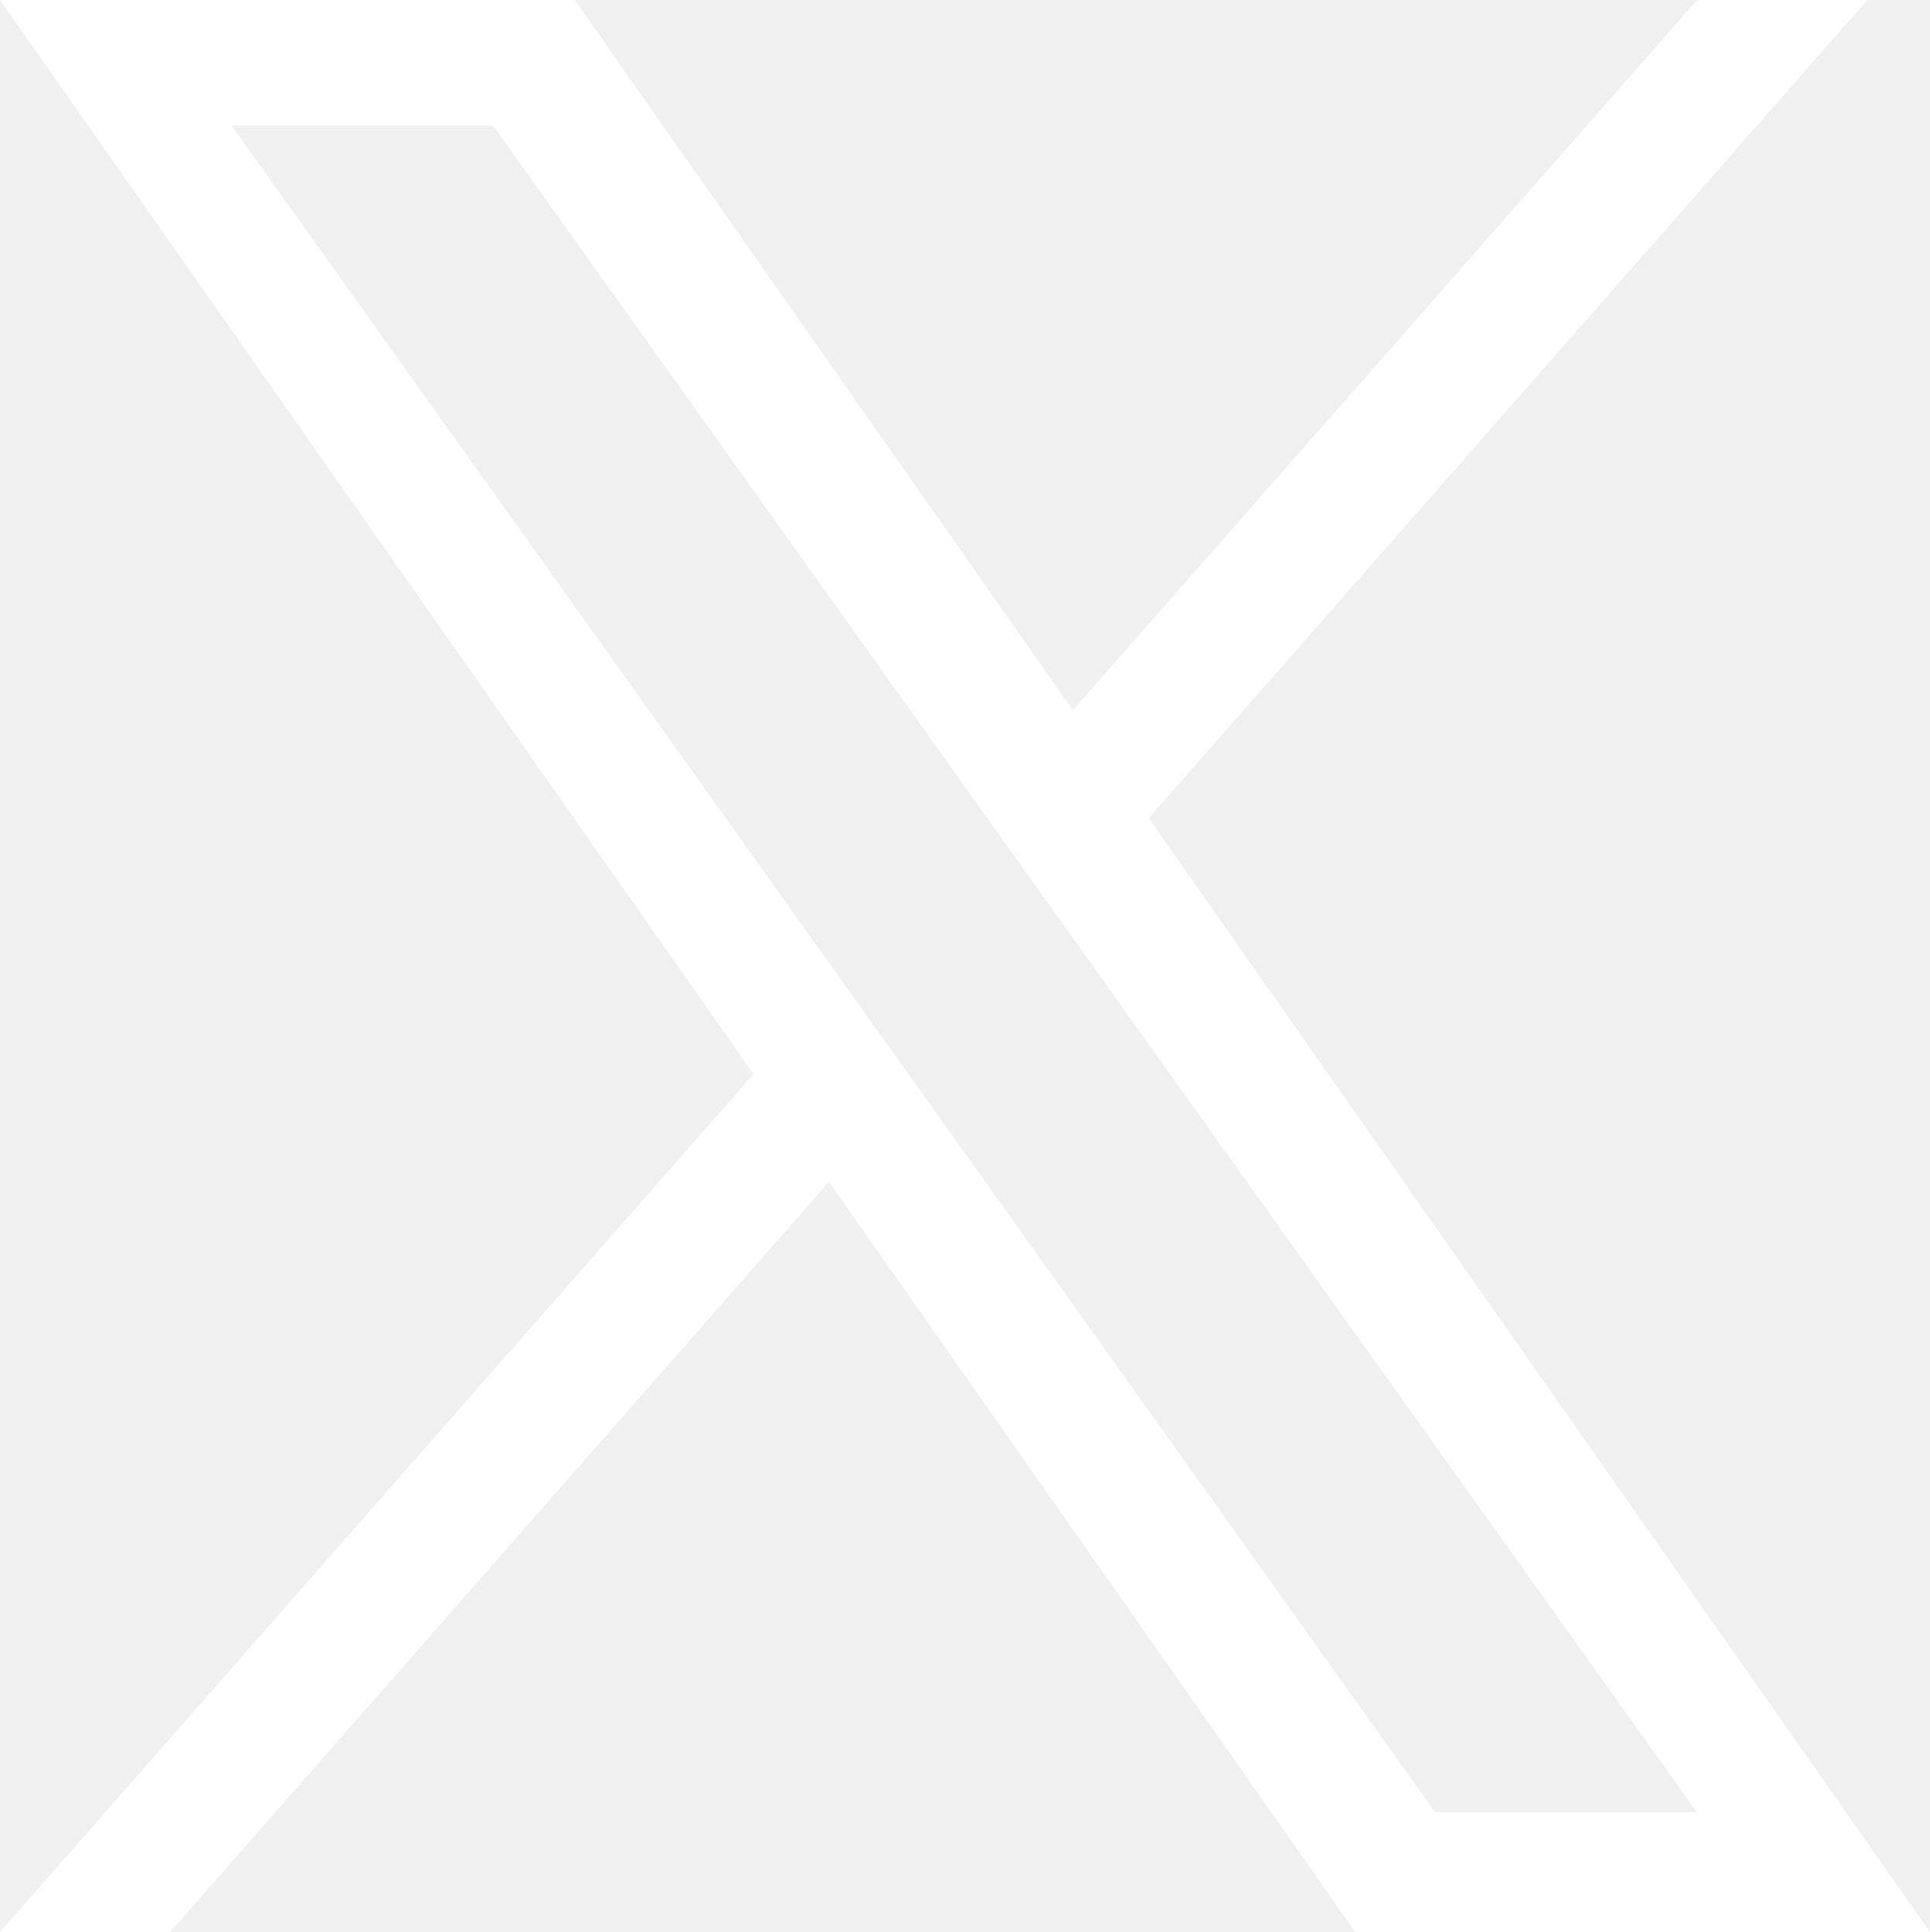
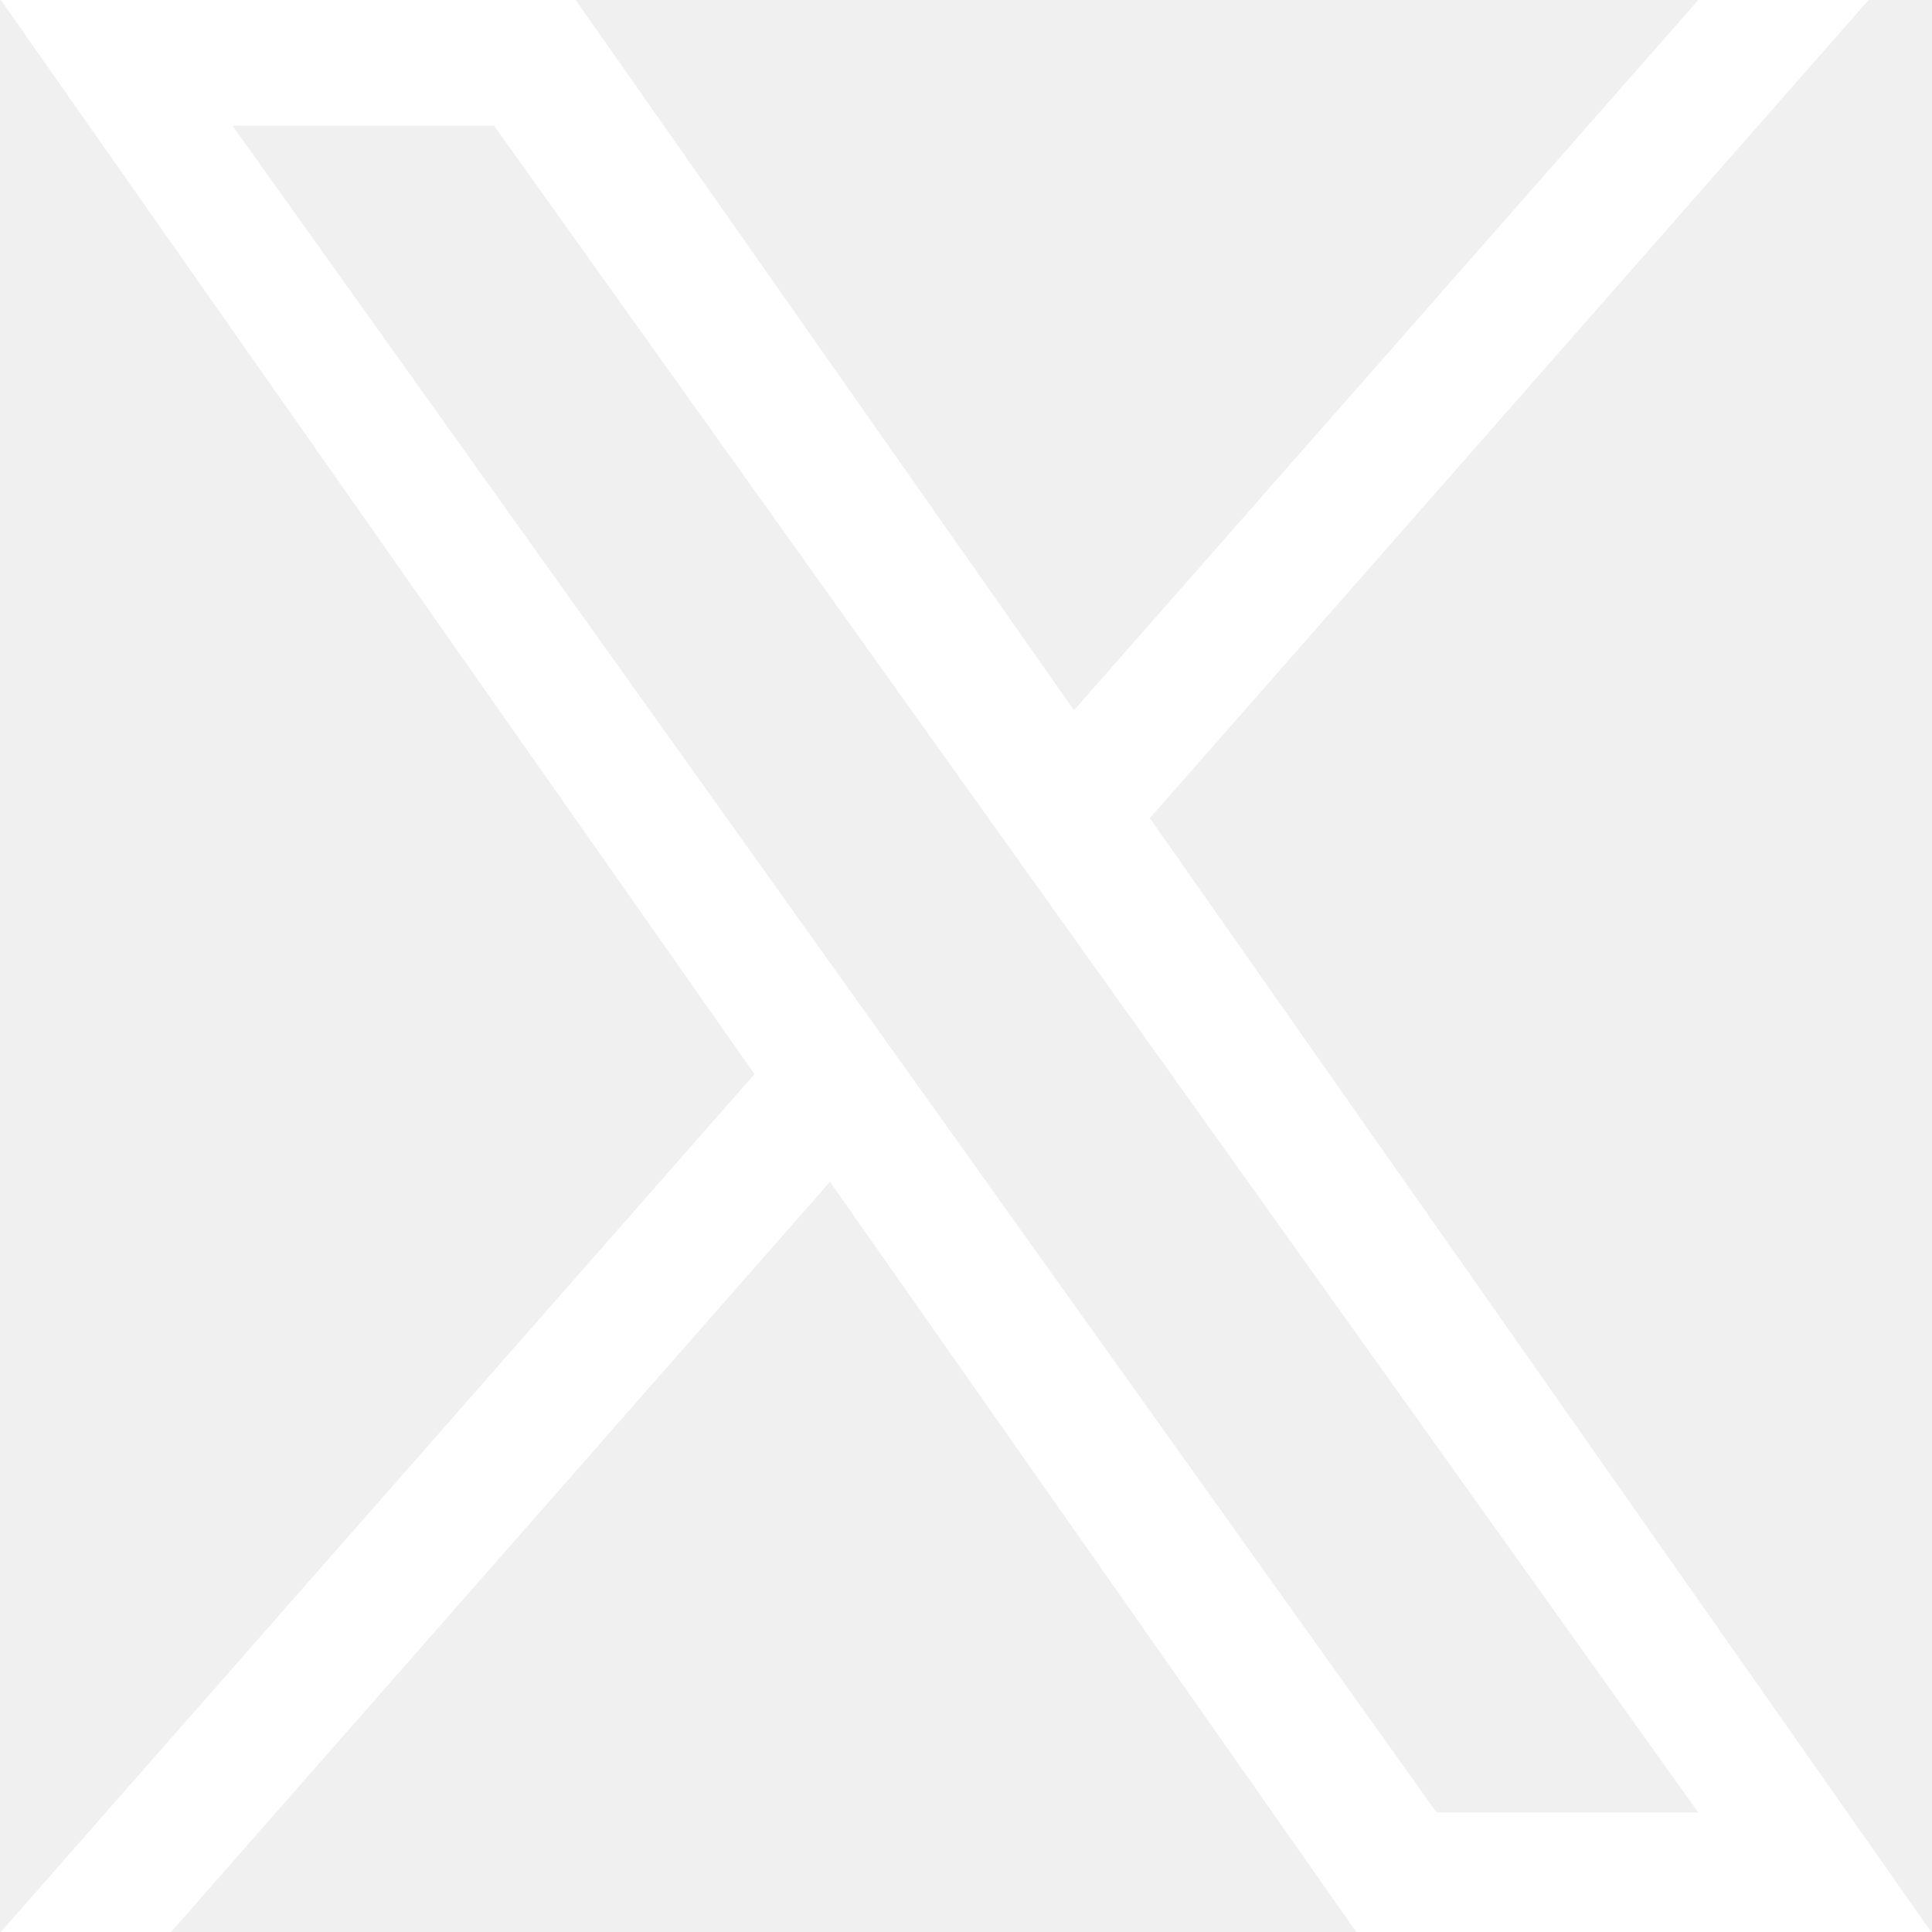
- <svg xmlns="http://www.w3.org/2000/svg" width="300" height="300.251" version="1.1">
+ <svg xmlns="http://www.w3.org/2000/svg" width="150" height="150" viewBox="0 0 300 300.251" version="1.1">
  <path d="M178.57 127.15 290.27 0h-26.46l-97.03 110.38L89.34 0H0l117.13 166.93L0 300.25h26.46l102.4-116.59 81.8 116.59h89.34M36.01 19.54H76.66l187.13 262.13h-40.66" fill="#FFFFFF" />
</svg>
